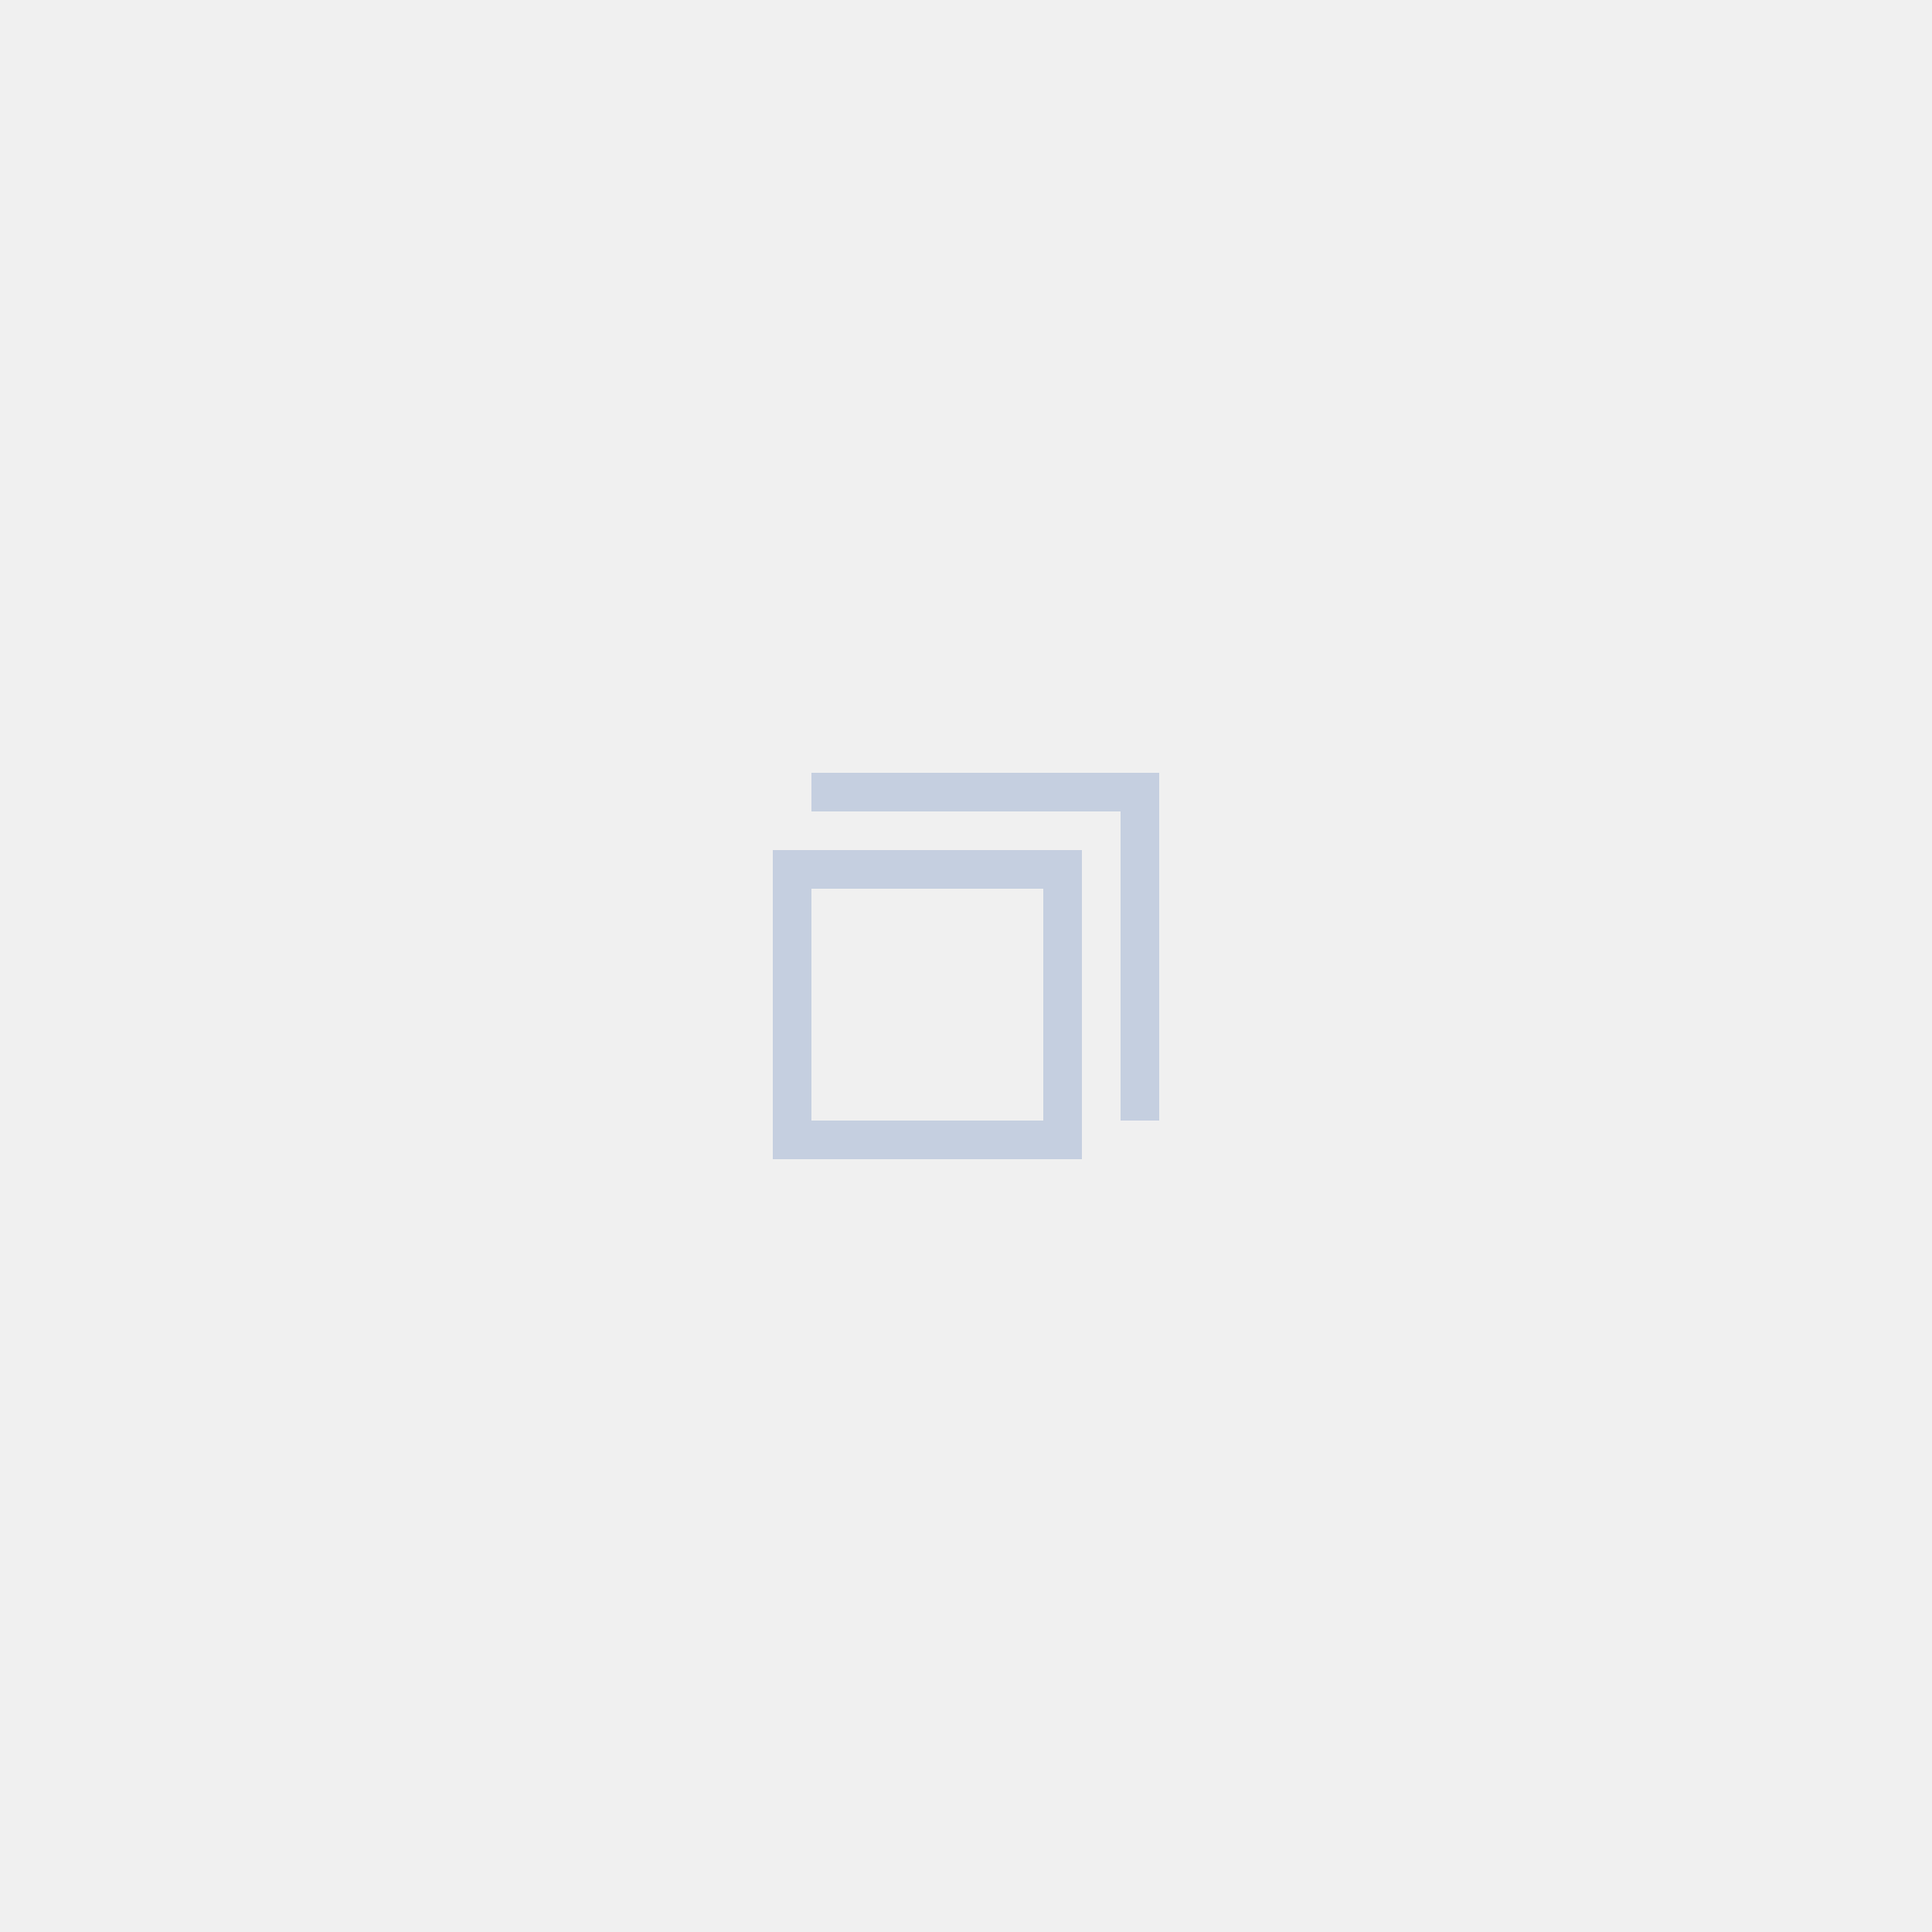
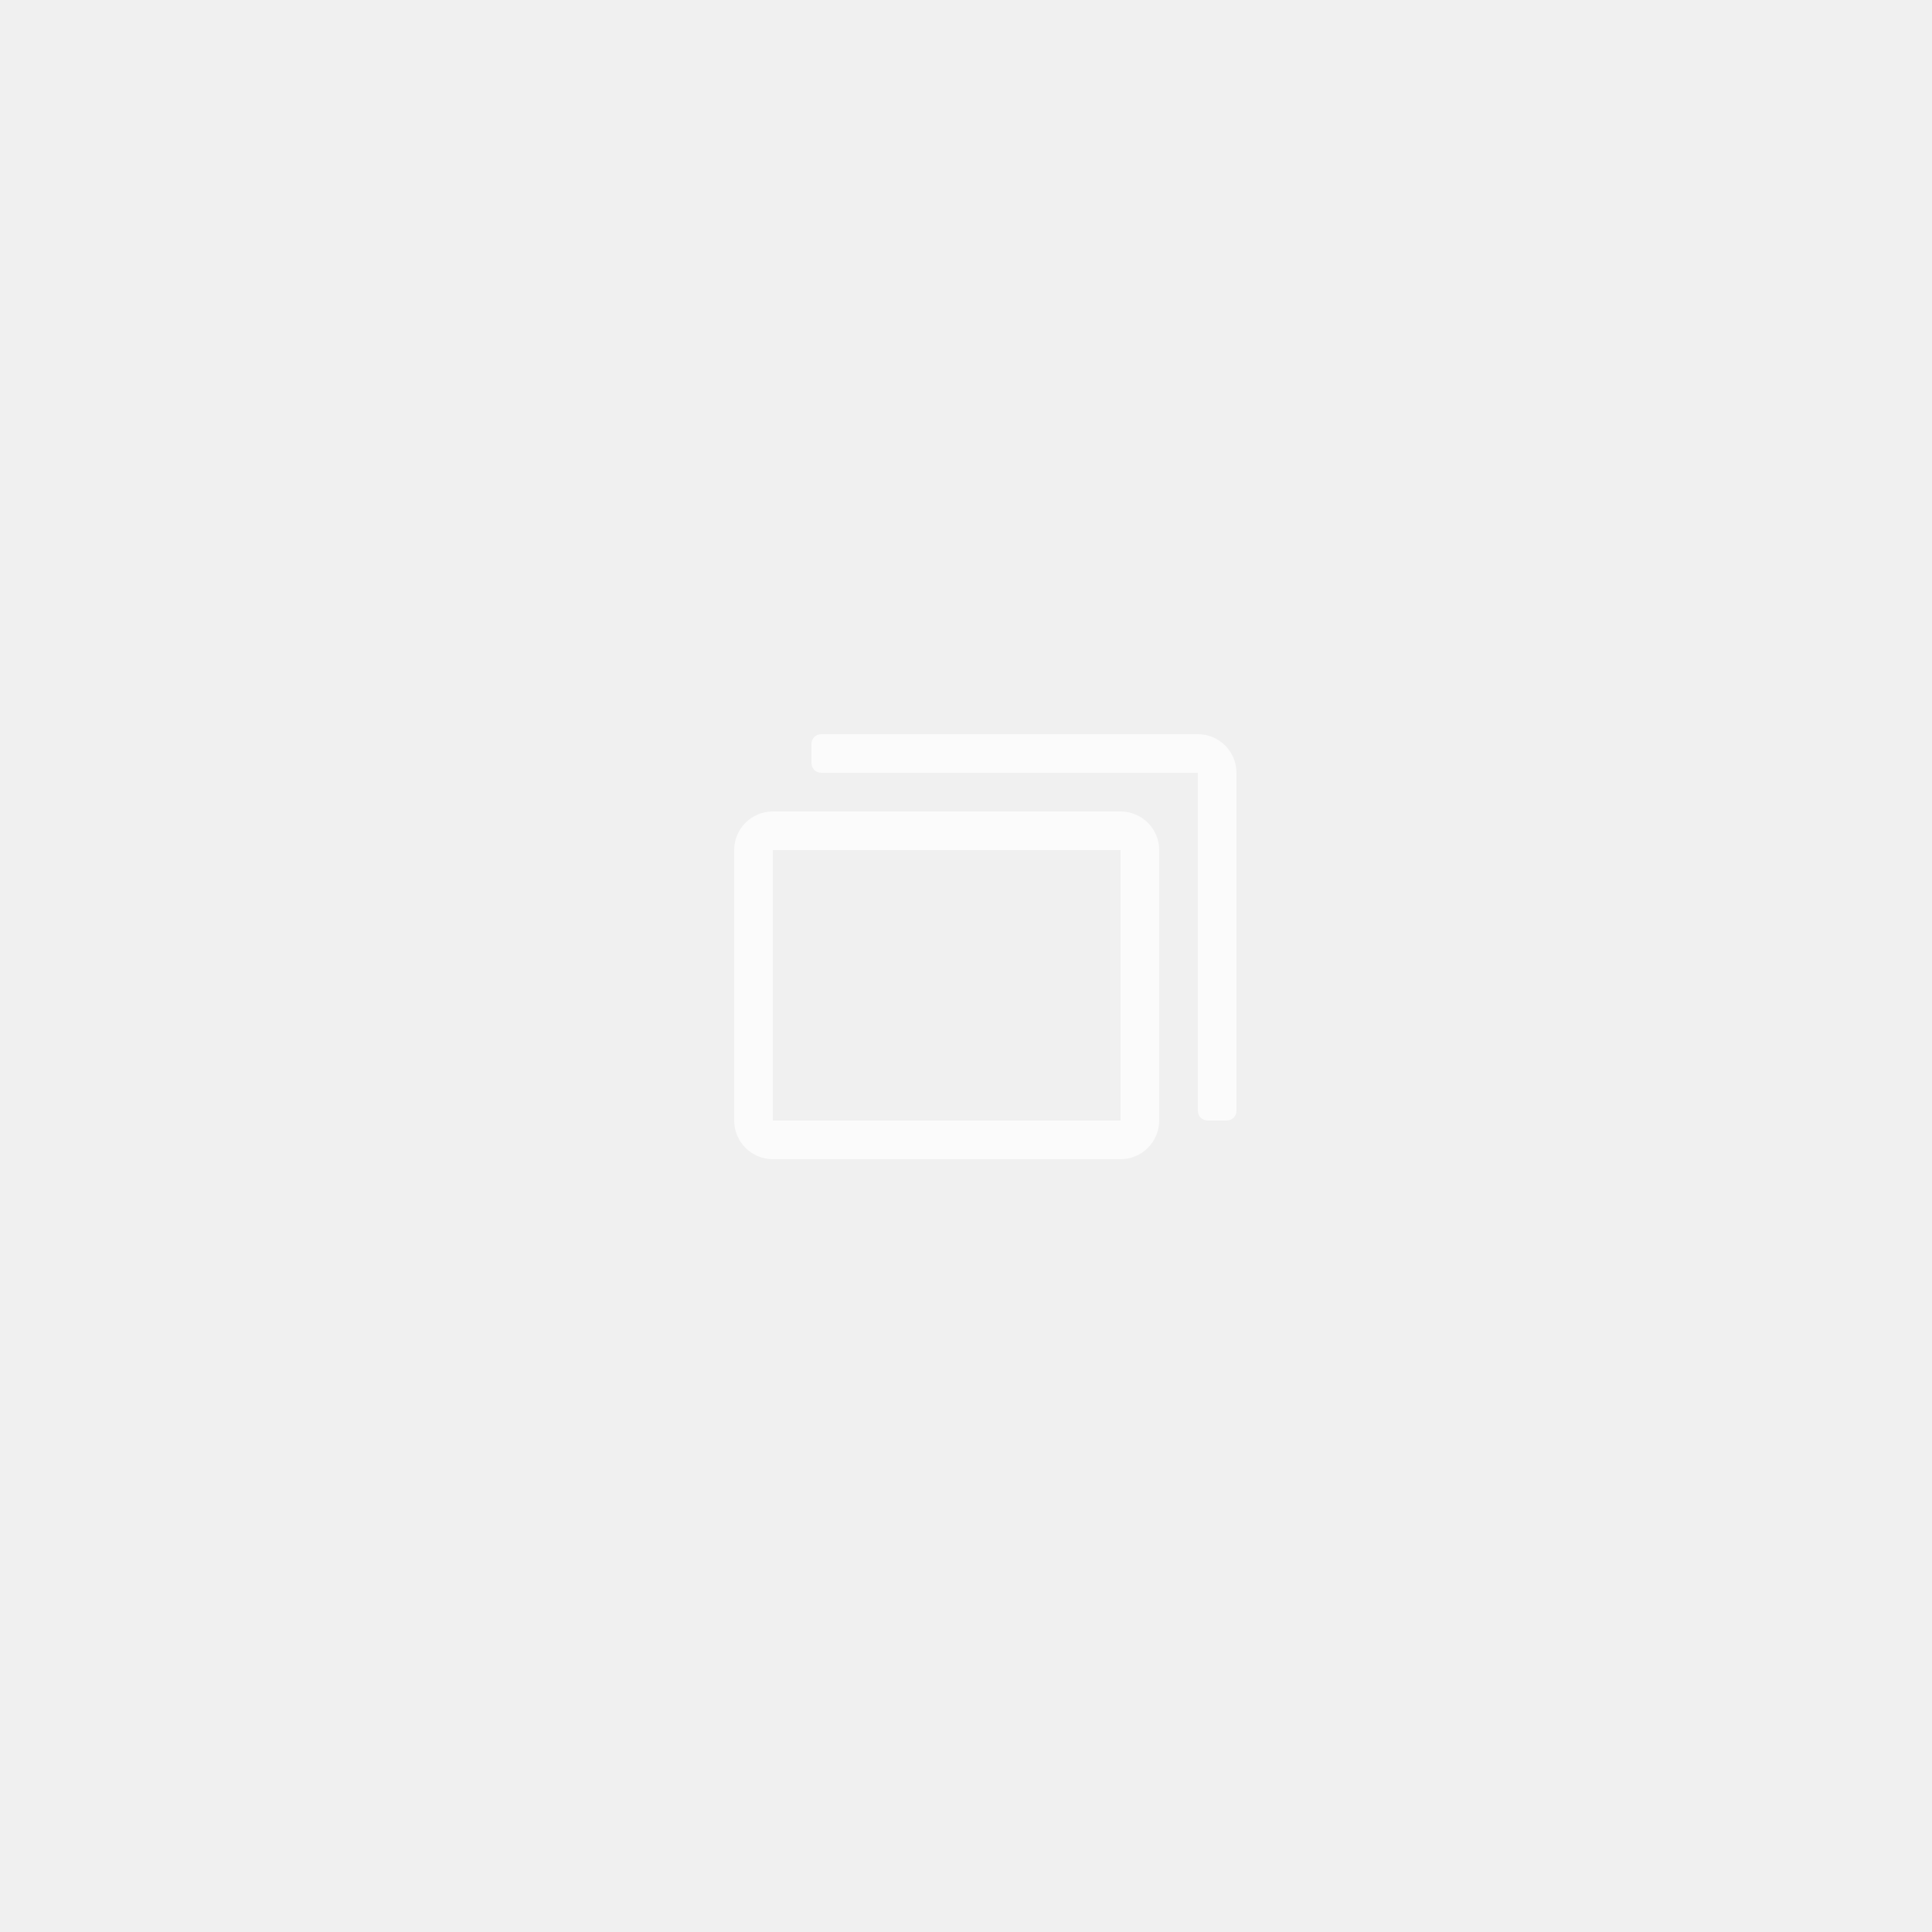
<svg xmlns="http://www.w3.org/2000/svg" width="50px" height="50px" viewBox="0 0 50 50" version="1.1">
-   <g id="页面-1" stroke="none" stroke-width="1" fill="none" fill-rule="evenodd">
-     <g id="第三方标题栏40-24" transform="translate(-977, -53)">
-       <g id="dark-50" transform="translate(853, 31)">
-         <g id="unmaximize_normal" transform="translate(124, 22)">
-           <rect id="矩形" fill-opacity="0.1" fill="#FFFFFF" fill-rule="nonzero" opacity="0" x="0" y="0" width="50" height="50" />
-           <path d="M29,21 L21,21 L21,20 L30,20 L30,29 L29,29 L29,21 Z M20,28 L20,24 L20,22 L22,22 L26,22 L28,22 L28,24 L28,28 L28,30 L26,30 L22,30 L20,30 L20,28 Z M21,29 L27,29 L27,23 L21,23 L21,29 Z" id="形状" fill="#C5CFE0" />
+   <g id="分屏/水印/三方标题栏" stroke="none" stroke-width="1" fill="none" fill-rule="evenodd">
+     <g id="1070新改工具栏图标" transform="translate(-714, -89)" fill-rule="nonzero">
+       <g id="dark-50" transform="translate(588, 68)">
+         <g id="unmaximize_normal" transform="translate(126, 21)">
+           <rect id="矩形" fill-opacity="0.1" fill="#000000" opacity="0" x="0" y="0" width="50" height="50" />
+           <path d="M29,21 C29.552,21 30,21.448 30,22 L30,29 C30,29.552 29.552,30 29,30 L20,30 C19.448,30 19,29.552 19,29 L19,22 C19,21.448 19.448,21 20,21 L29,21 Z M31,19 C31.552,19 32,19.448 32,20 L32,28.75 C32,28.888 31.888,29 31.75,29 L31.25,29 C31.112,29 31,28.888 31,28.75 L31,20 L21.25,20 C21.112,20 21,19.888 21,19.75 L21,19.25 C21,19.112 21.112,19 21.25,19 L31,19 Z M29,22 L20,22 L20,29 L29,29 L29,22 Z" id="形状结合" fill-opacity="0.7" fill="#FFFFFF" />
        </g>
      </g>
    </g>
  </g>
</svg>
